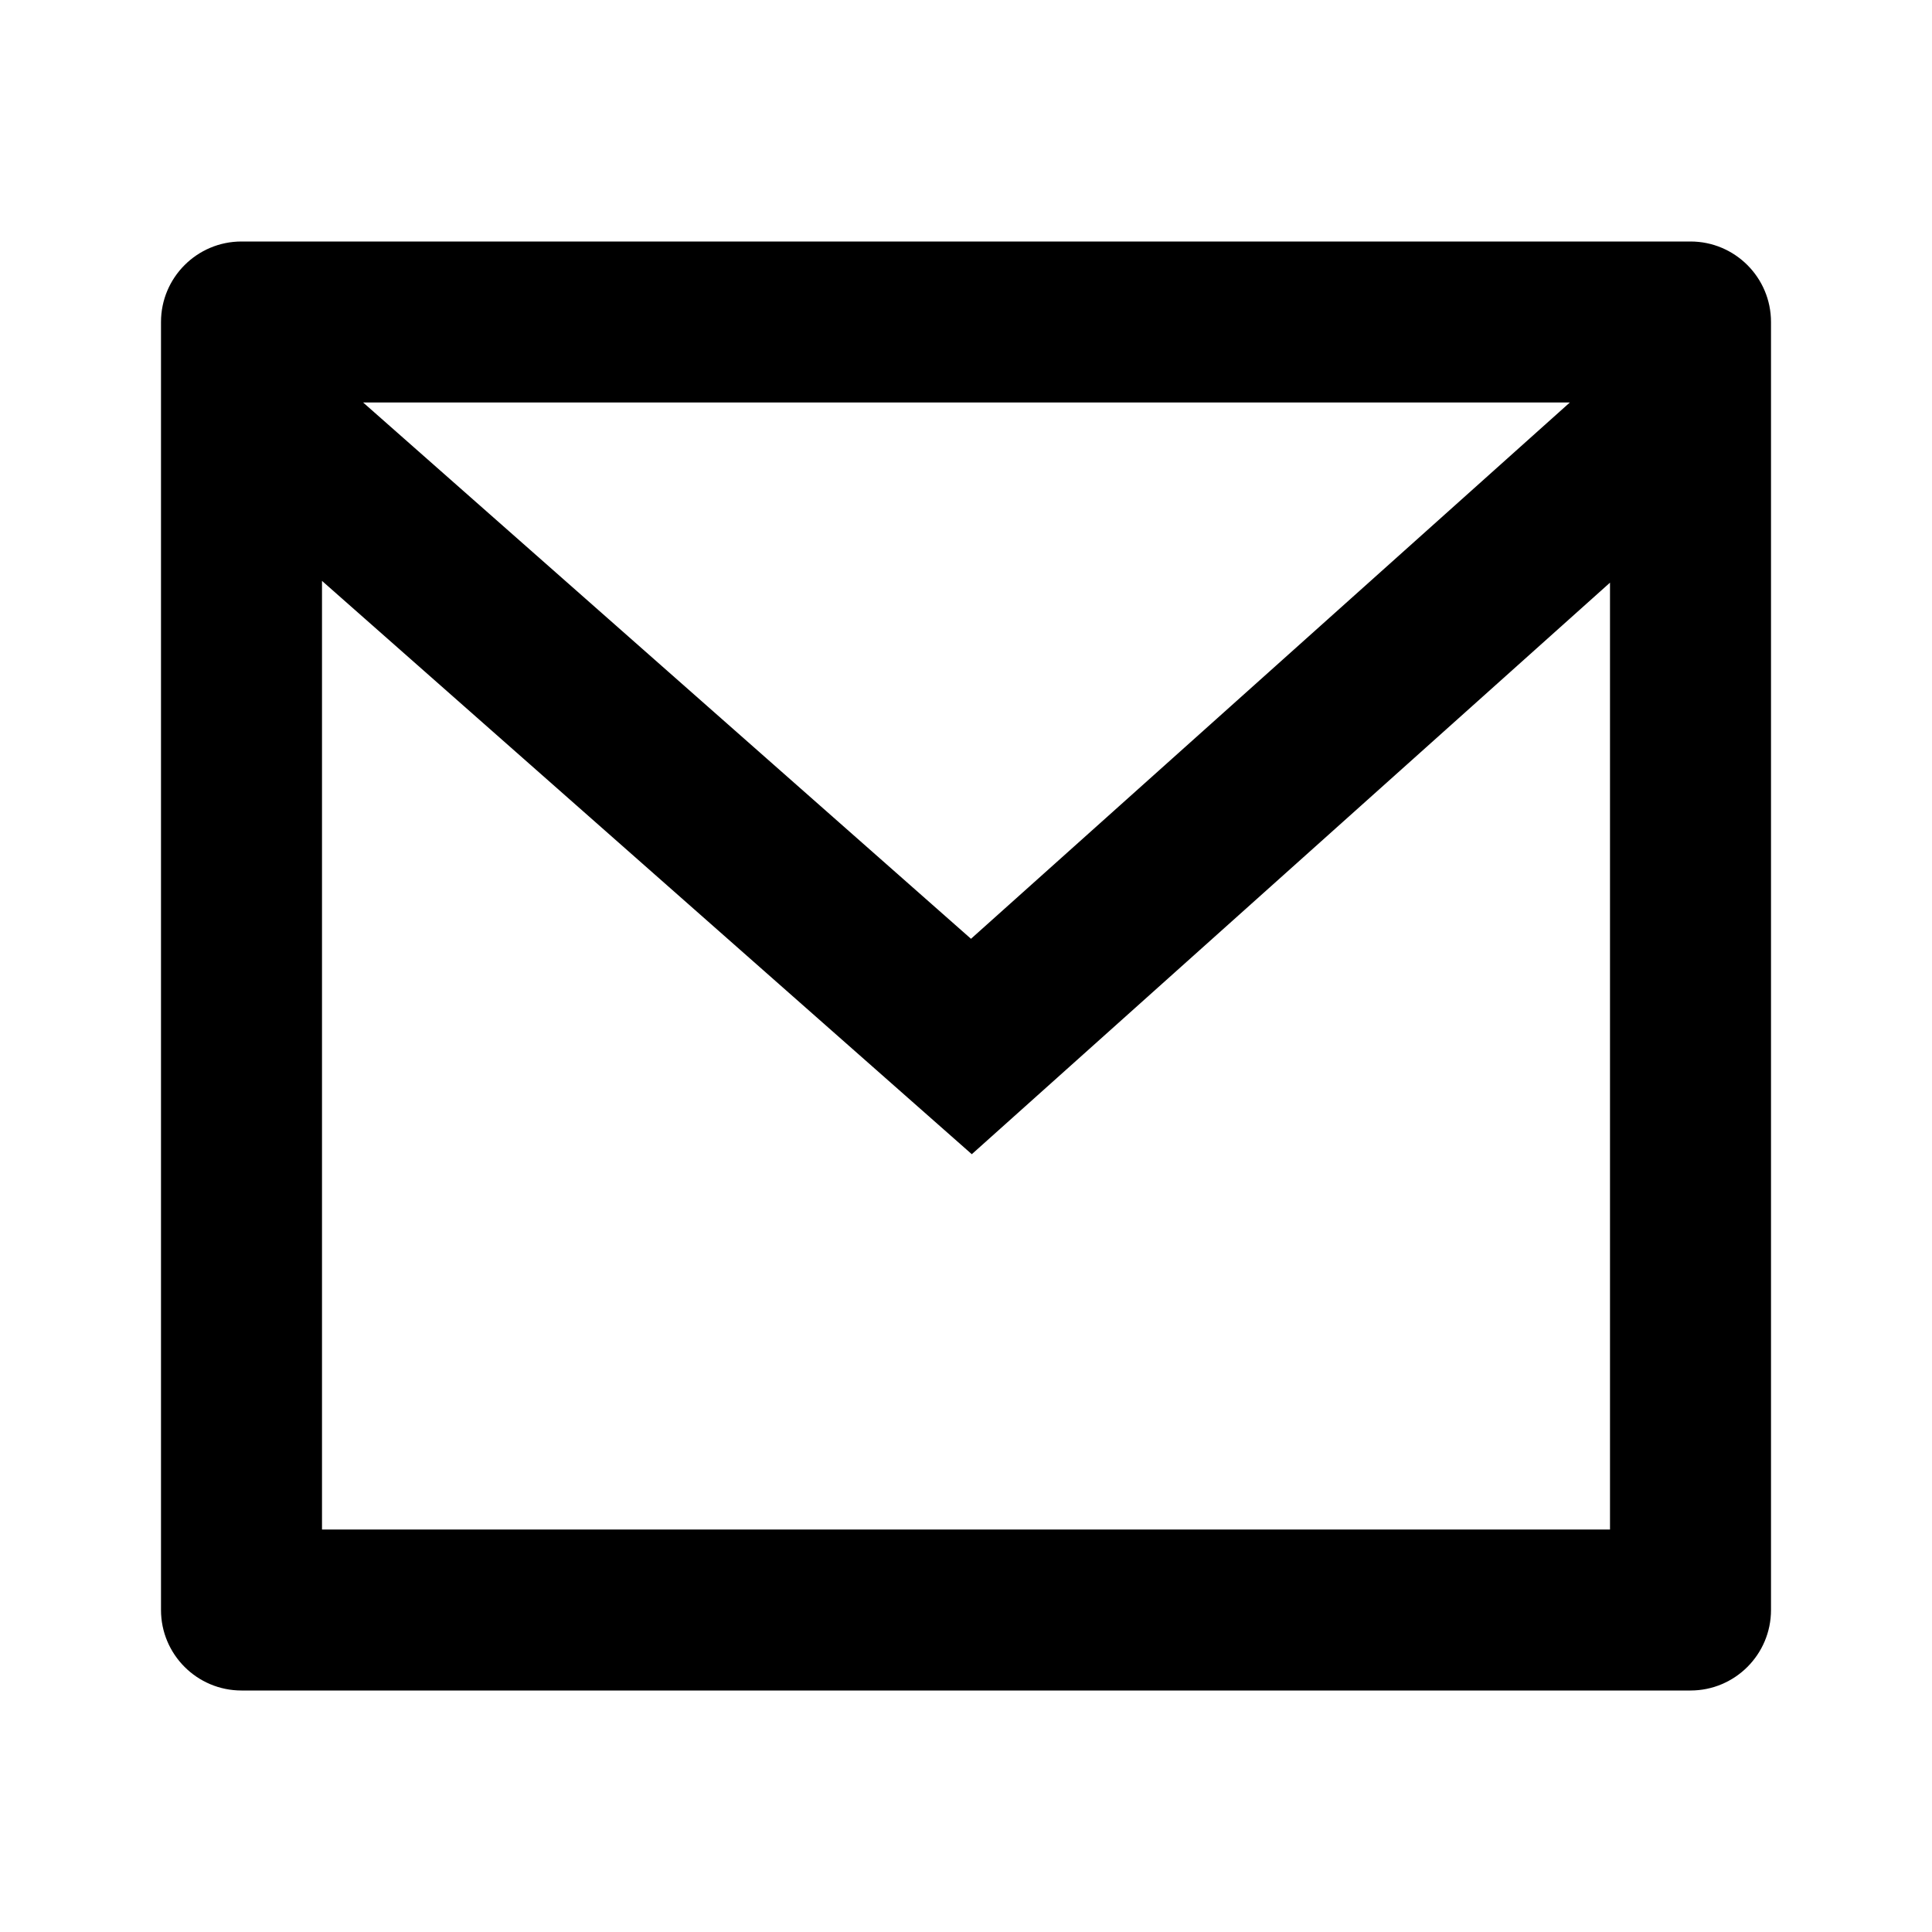
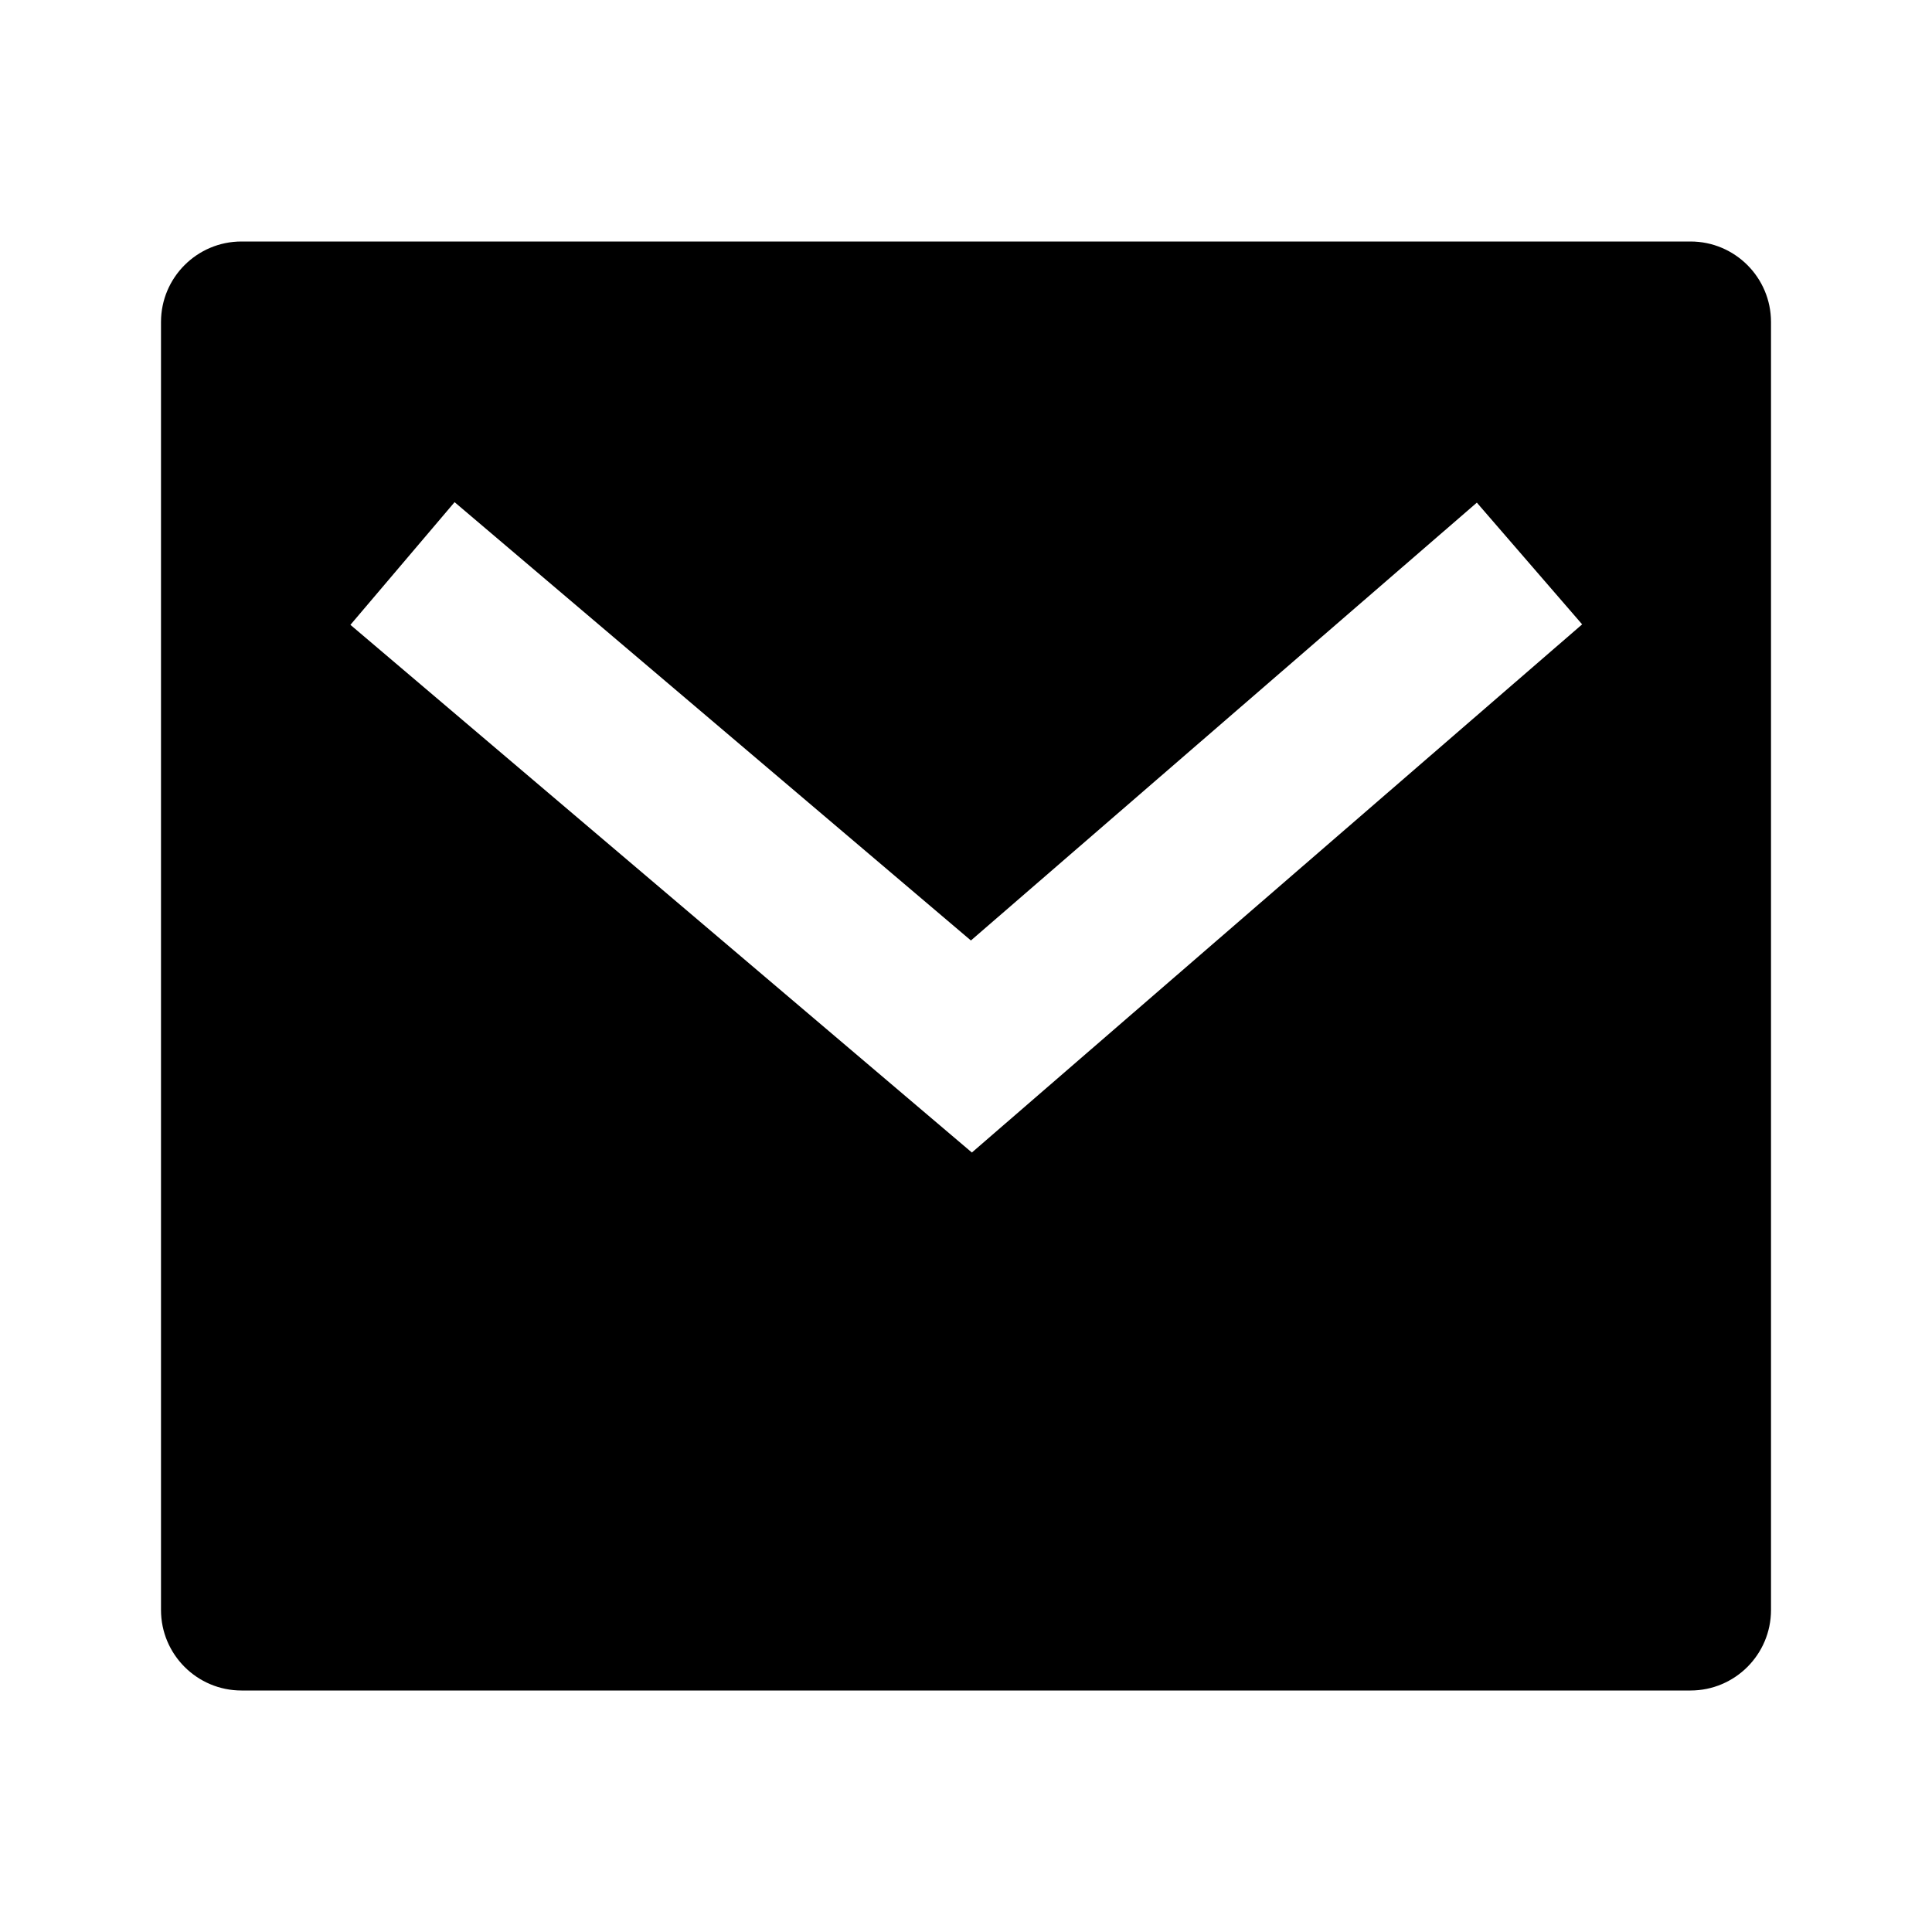
<svg xmlns="http://www.w3.org/2000/svg" viewBox="0 0 24 24" fill="currentColor">
-   <path d="M3 3H21C21.552 3 22 3.448 22 4V20C22 20.552 21.552 21 21 21H3C2.448 21 2 20.552 2 20V4C2 3.448 2.448 3 3 3ZM20 7.238L12.072 14.338L4 7.216V19H20V7.238ZM4.511 5L12.062 11.662L19.501 5H4.511Z" />
+   <path d="M3 3H21C21.552 3 22 3.448 22 4V20C22 20.552 21.552 21 21 21H3C2.448 21 2 20.552 2 20V4C2 3.448 2.448 3 3 3ZM12.061 11.683L5.647 6.238L4.353 7.762L12.073 14.317L19.654 7.756L18.346 6.244L12.061 11.683Z" />
</svg>
